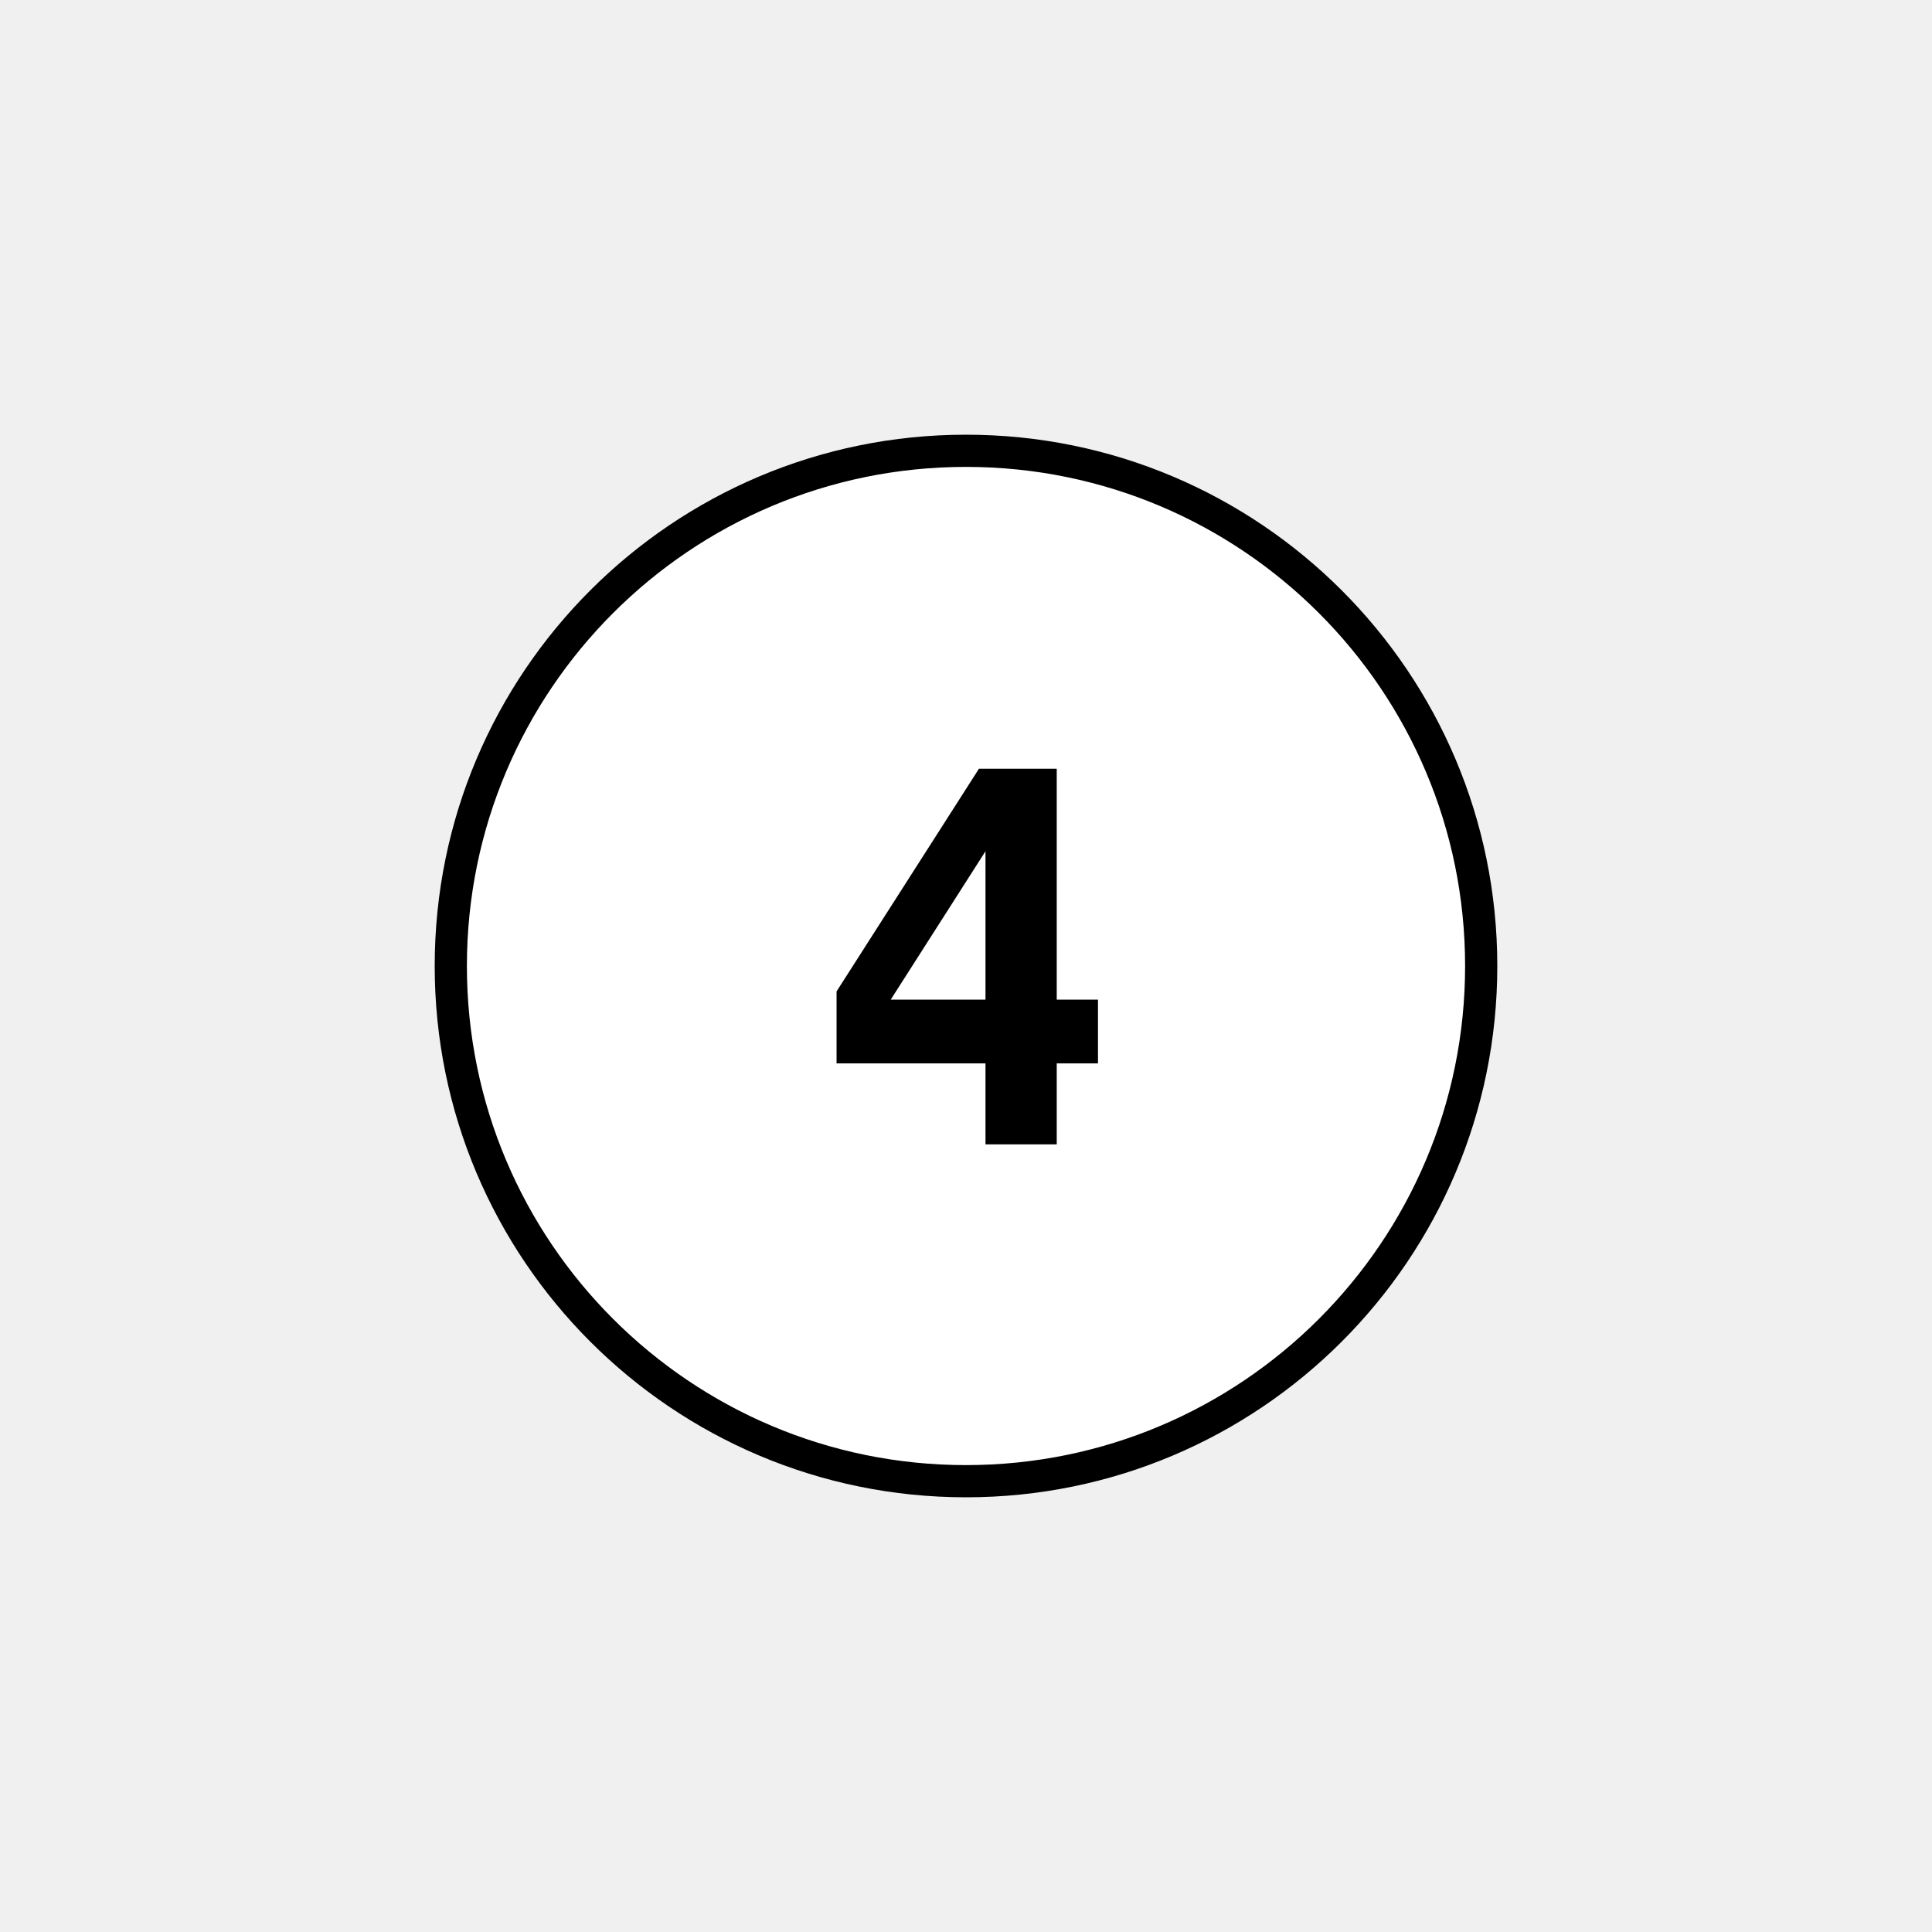
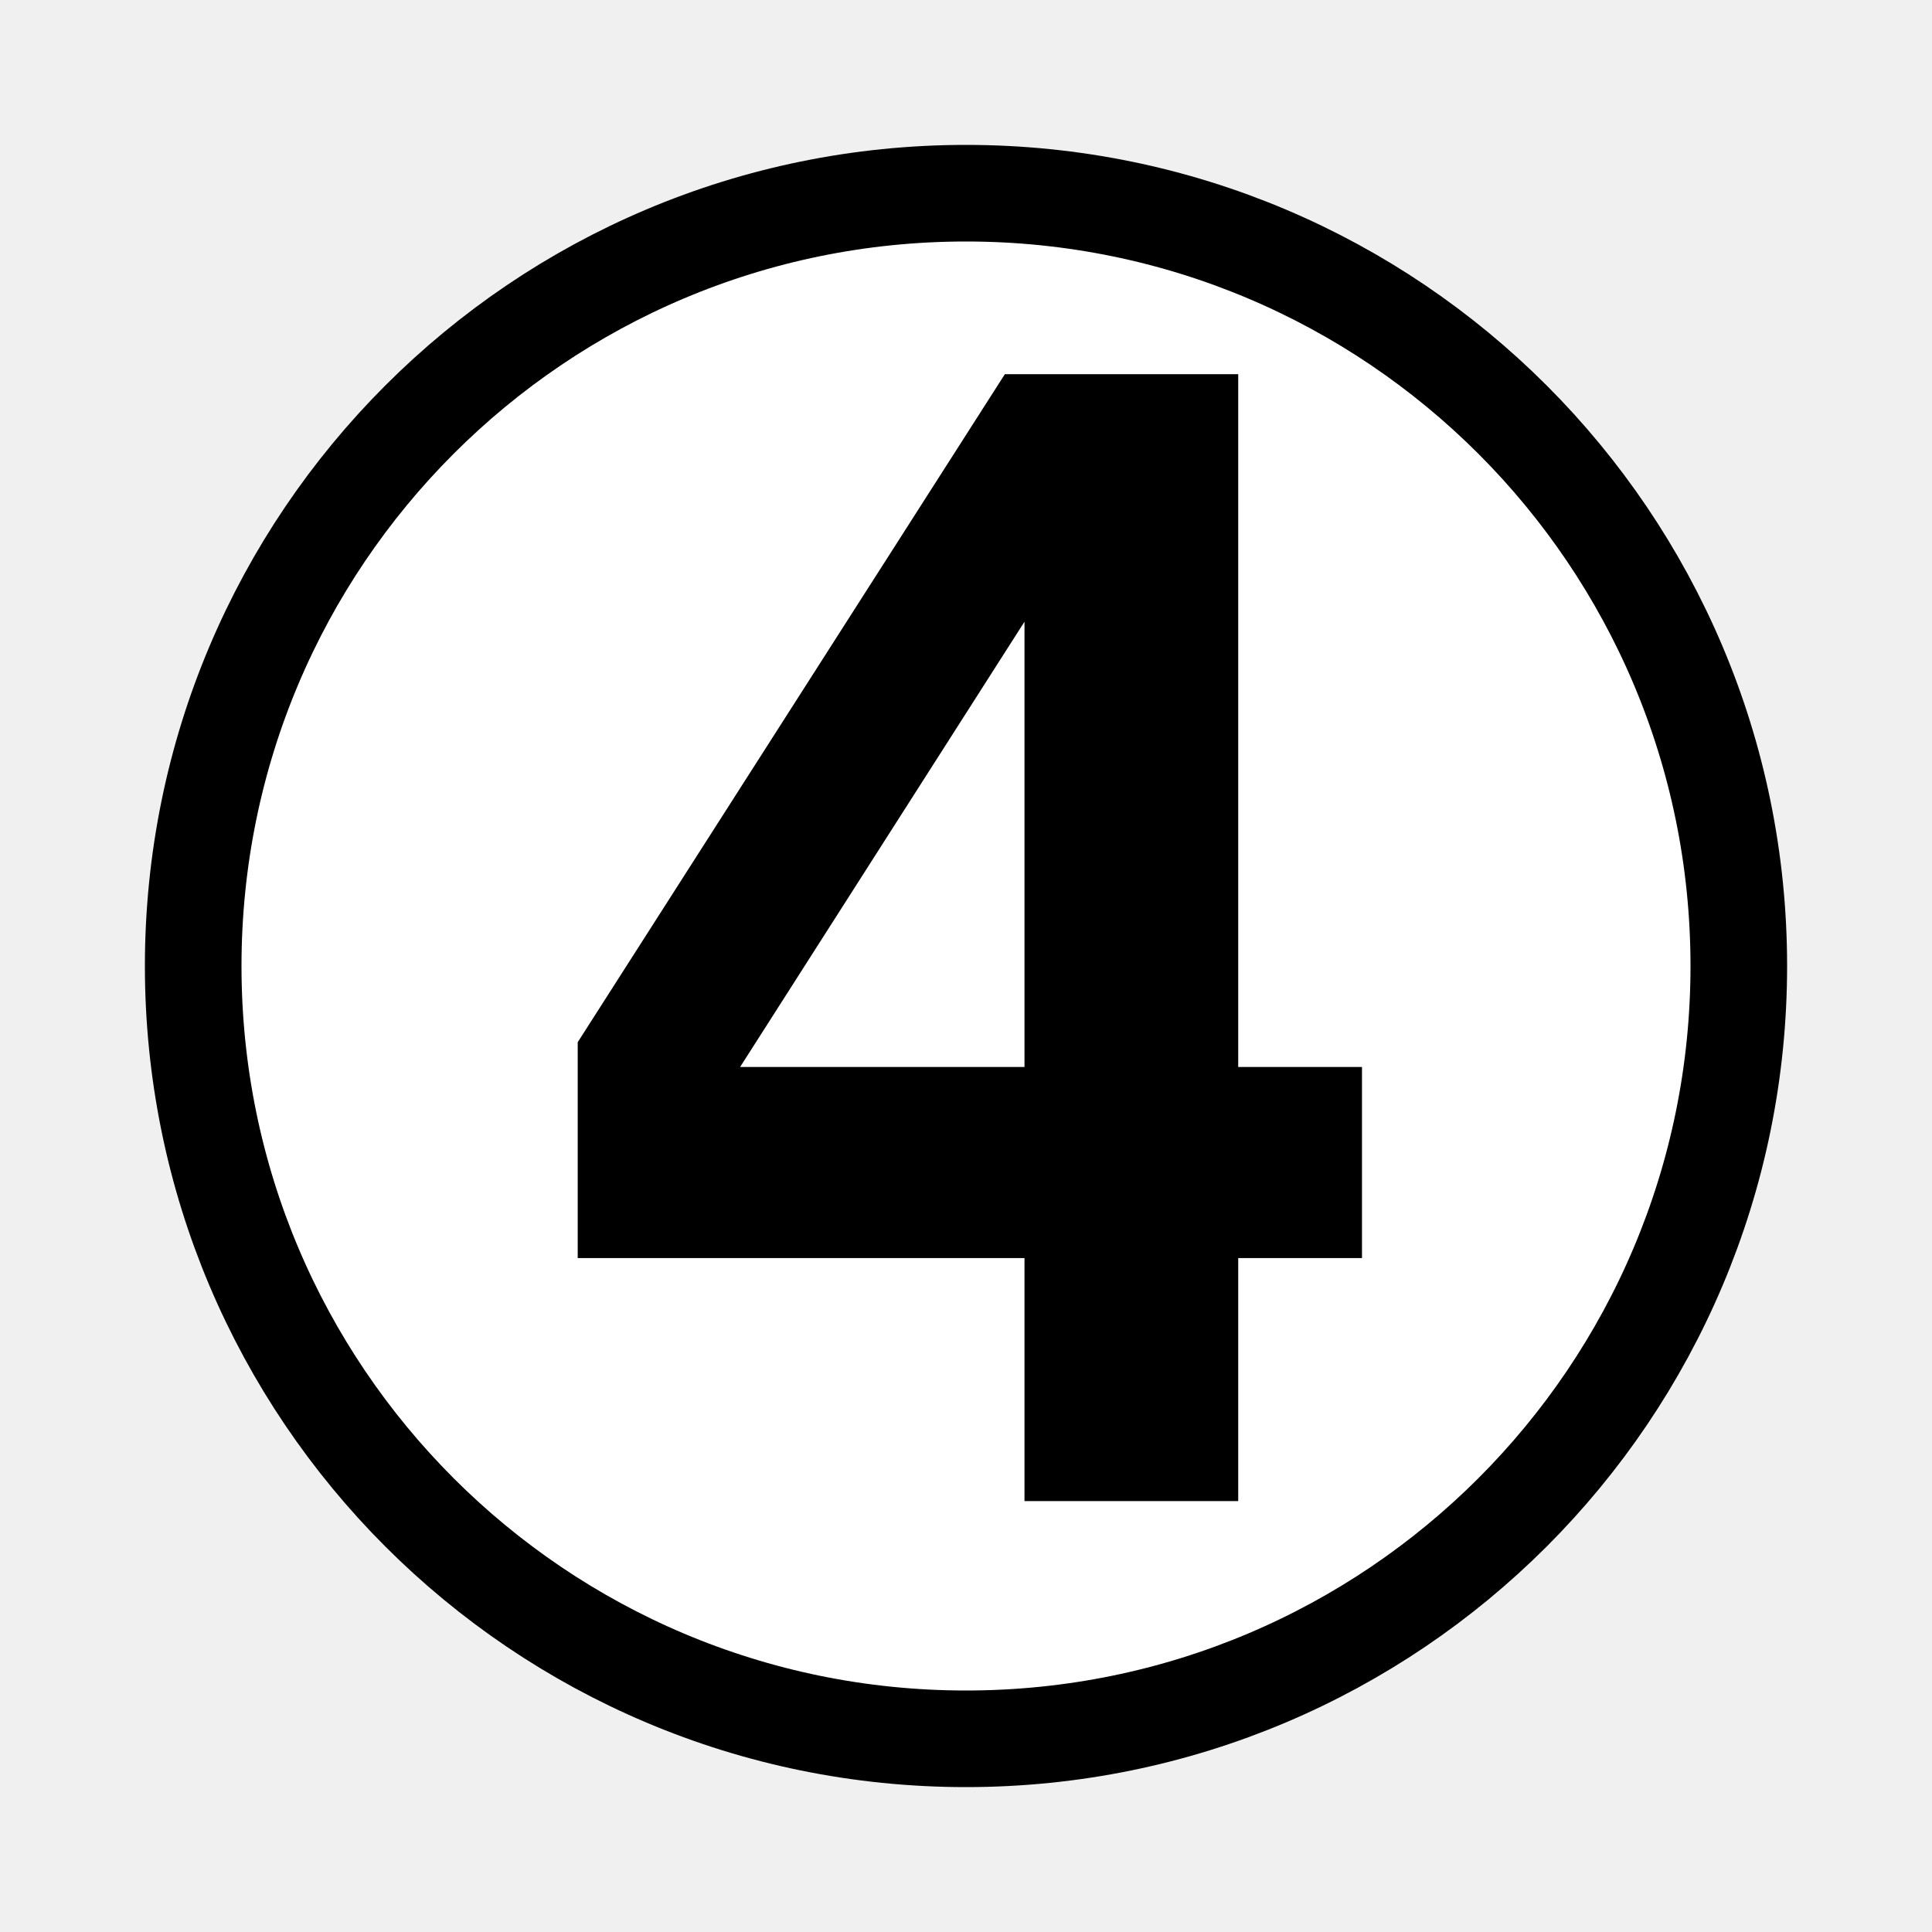
- <svg xmlns="http://www.w3.org/2000/svg" width="300" height="300">
+ <svg xmlns="http://www.w3.org/2000/svg" width="100" height="100">
  <style> text { font: bold 80px monospace; } </style>
-   <circle cx="150" cy="150" fill="#FFFFFF" r="80" stroke="#000000" stroke-width="5" />
-   <text x="150" y="150" text-anchor="middle" dominant-baseline="central">4</text>
+   <circle cx="50" cy="50" fill="#FFFFFF" r="40" stroke="#000000" stroke-width="5" />
+   <text x="50" y="50" text-anchor="middle" dominant-baseline="central">4</text>
</svg>
